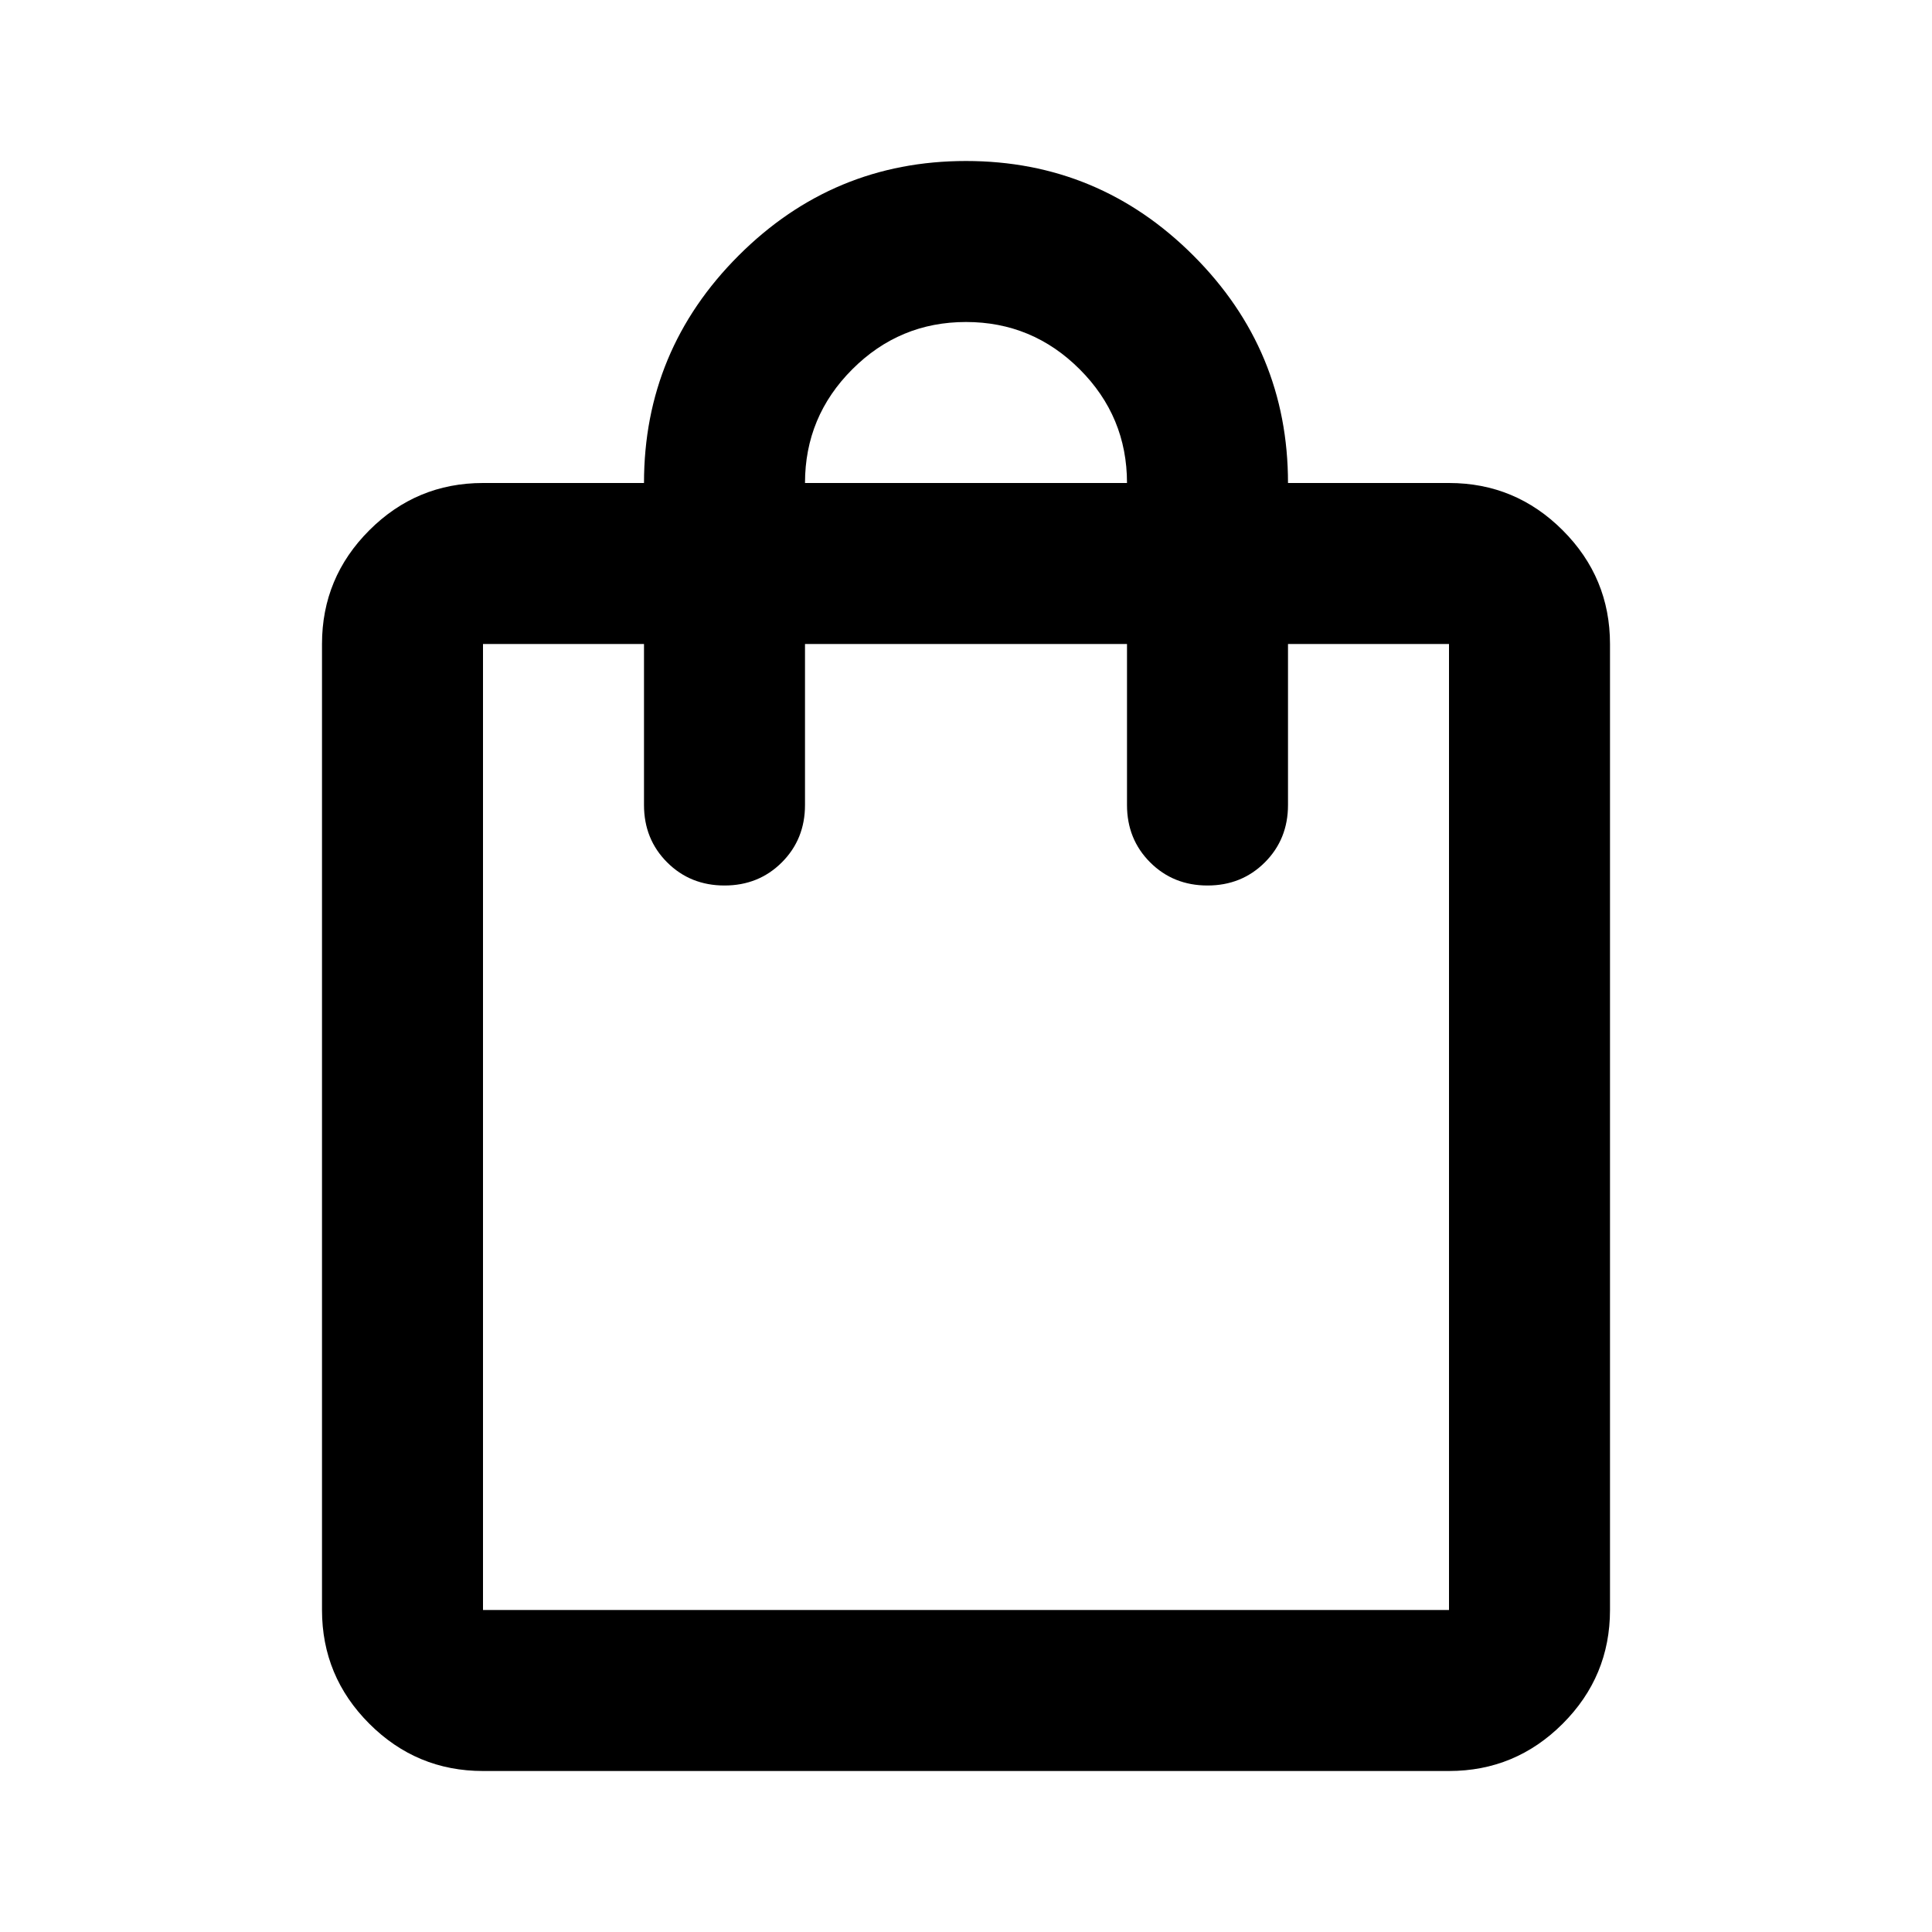
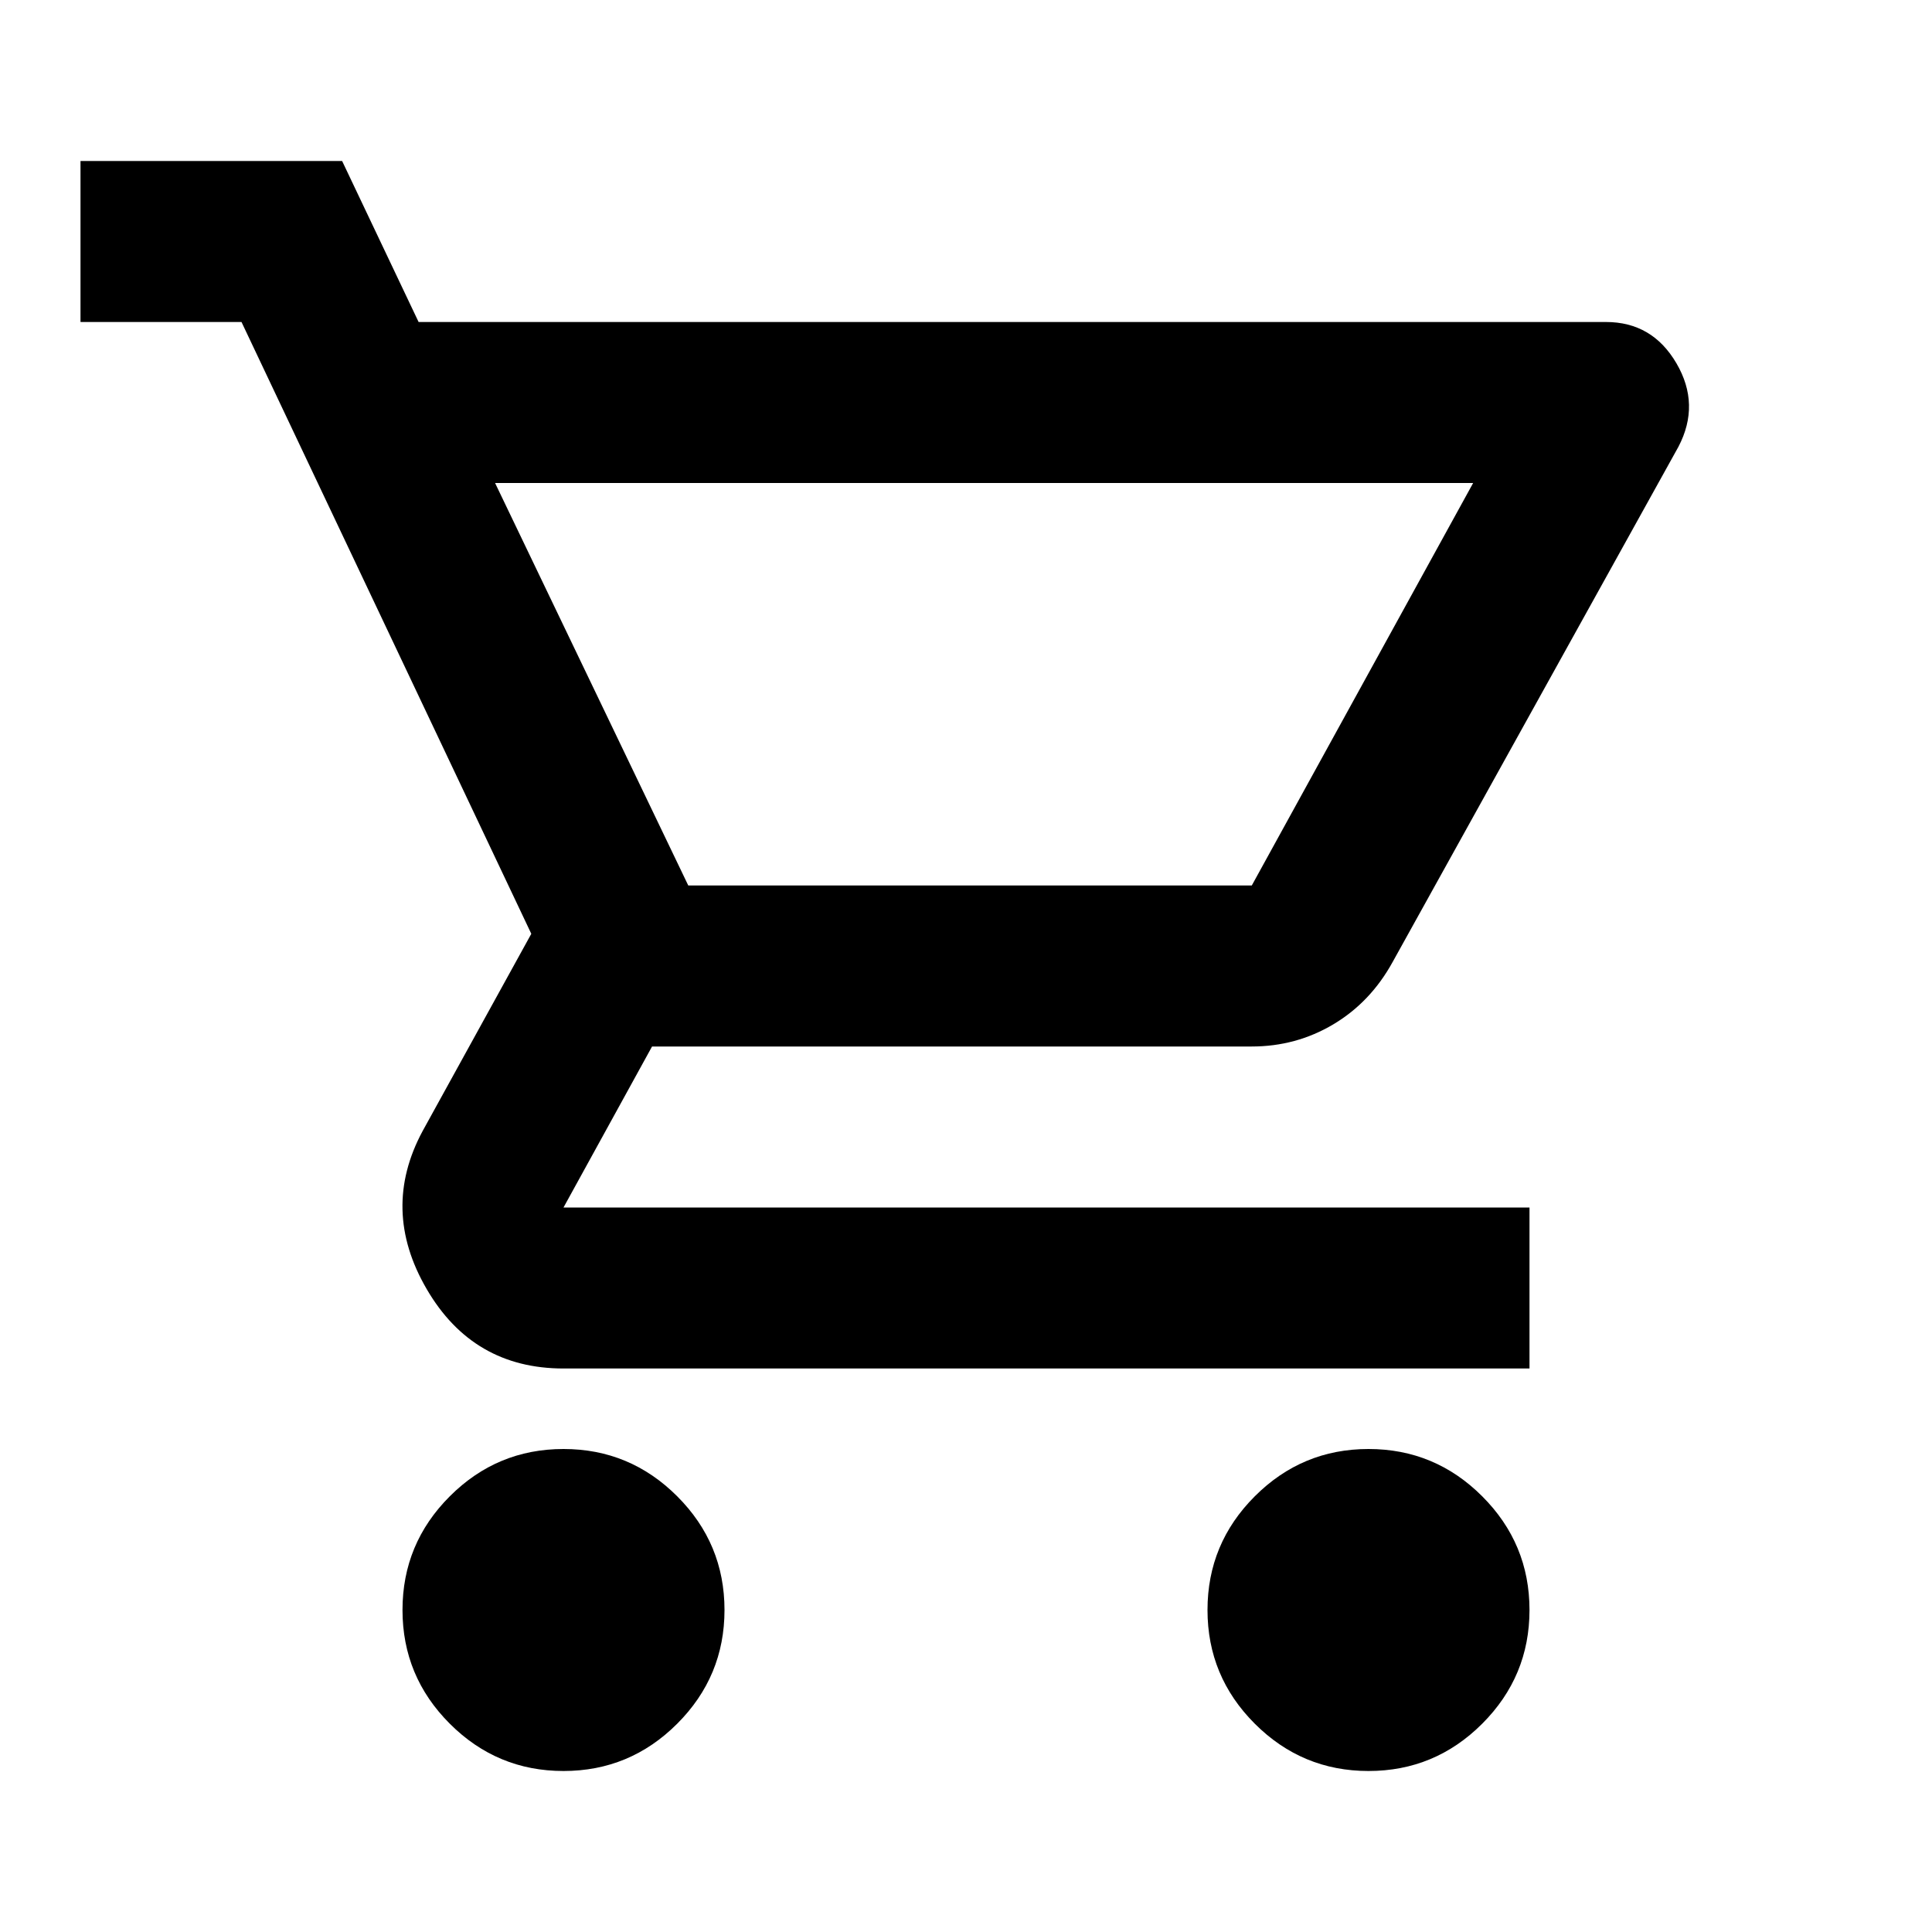
<svg xmlns="http://www.w3.org/2000/svg" height="24px" viewBox="0 -960 960 960" width="24px" fill="#000000">
-   <path d="M240-80q-33 0-56.5-23.5T160-160v-480q0-33 23.5-56.5T240-720h80q0-66 47-113t113-47q66 0 113 47t47 113h80q33 0 56.5 23.5T800-640v480q0 33-23.5 56.5T720-80H240Zm0-80h480v-480h-80v80q0 17-11.5 28.5T600-520q-17 0-28.5-11.5T560-560v-80H400v80q0 17-11.5 28.5T360-520q-17 0-28.5-11.5T320-560v-80h-80v480Zm160-560h160q0-33-23.5-56.5T480-800q-33 0-56.5 23.5T400-720ZM240-160v-480 480Z" />
+   <path d="M280-80q-33 0-56.5-23.5T200-160q0-33 23.5-56.5T280-240q33 0 56.5 23.5T360-160q0 33-23.5 56.5T280-80Zm400 0q-33 0-56.5-23.5T600-160q0-33 23.5-56.5T680-240q33 0 56.5 23.5T760-160q0 33-23.5 56.5T680-80ZM246-720l96 200h280l110-200H246Zm-38-80h590q23 0 35 20.5t1 41.5L692-482q-11 20-29.5 31T622-440H324l-44 80h480v80H280q-45 0-68-39.5t-2-78.5l54-98-144-304H40v-80h130l38 80Zm134 280h280-280Z" />
</svg>
